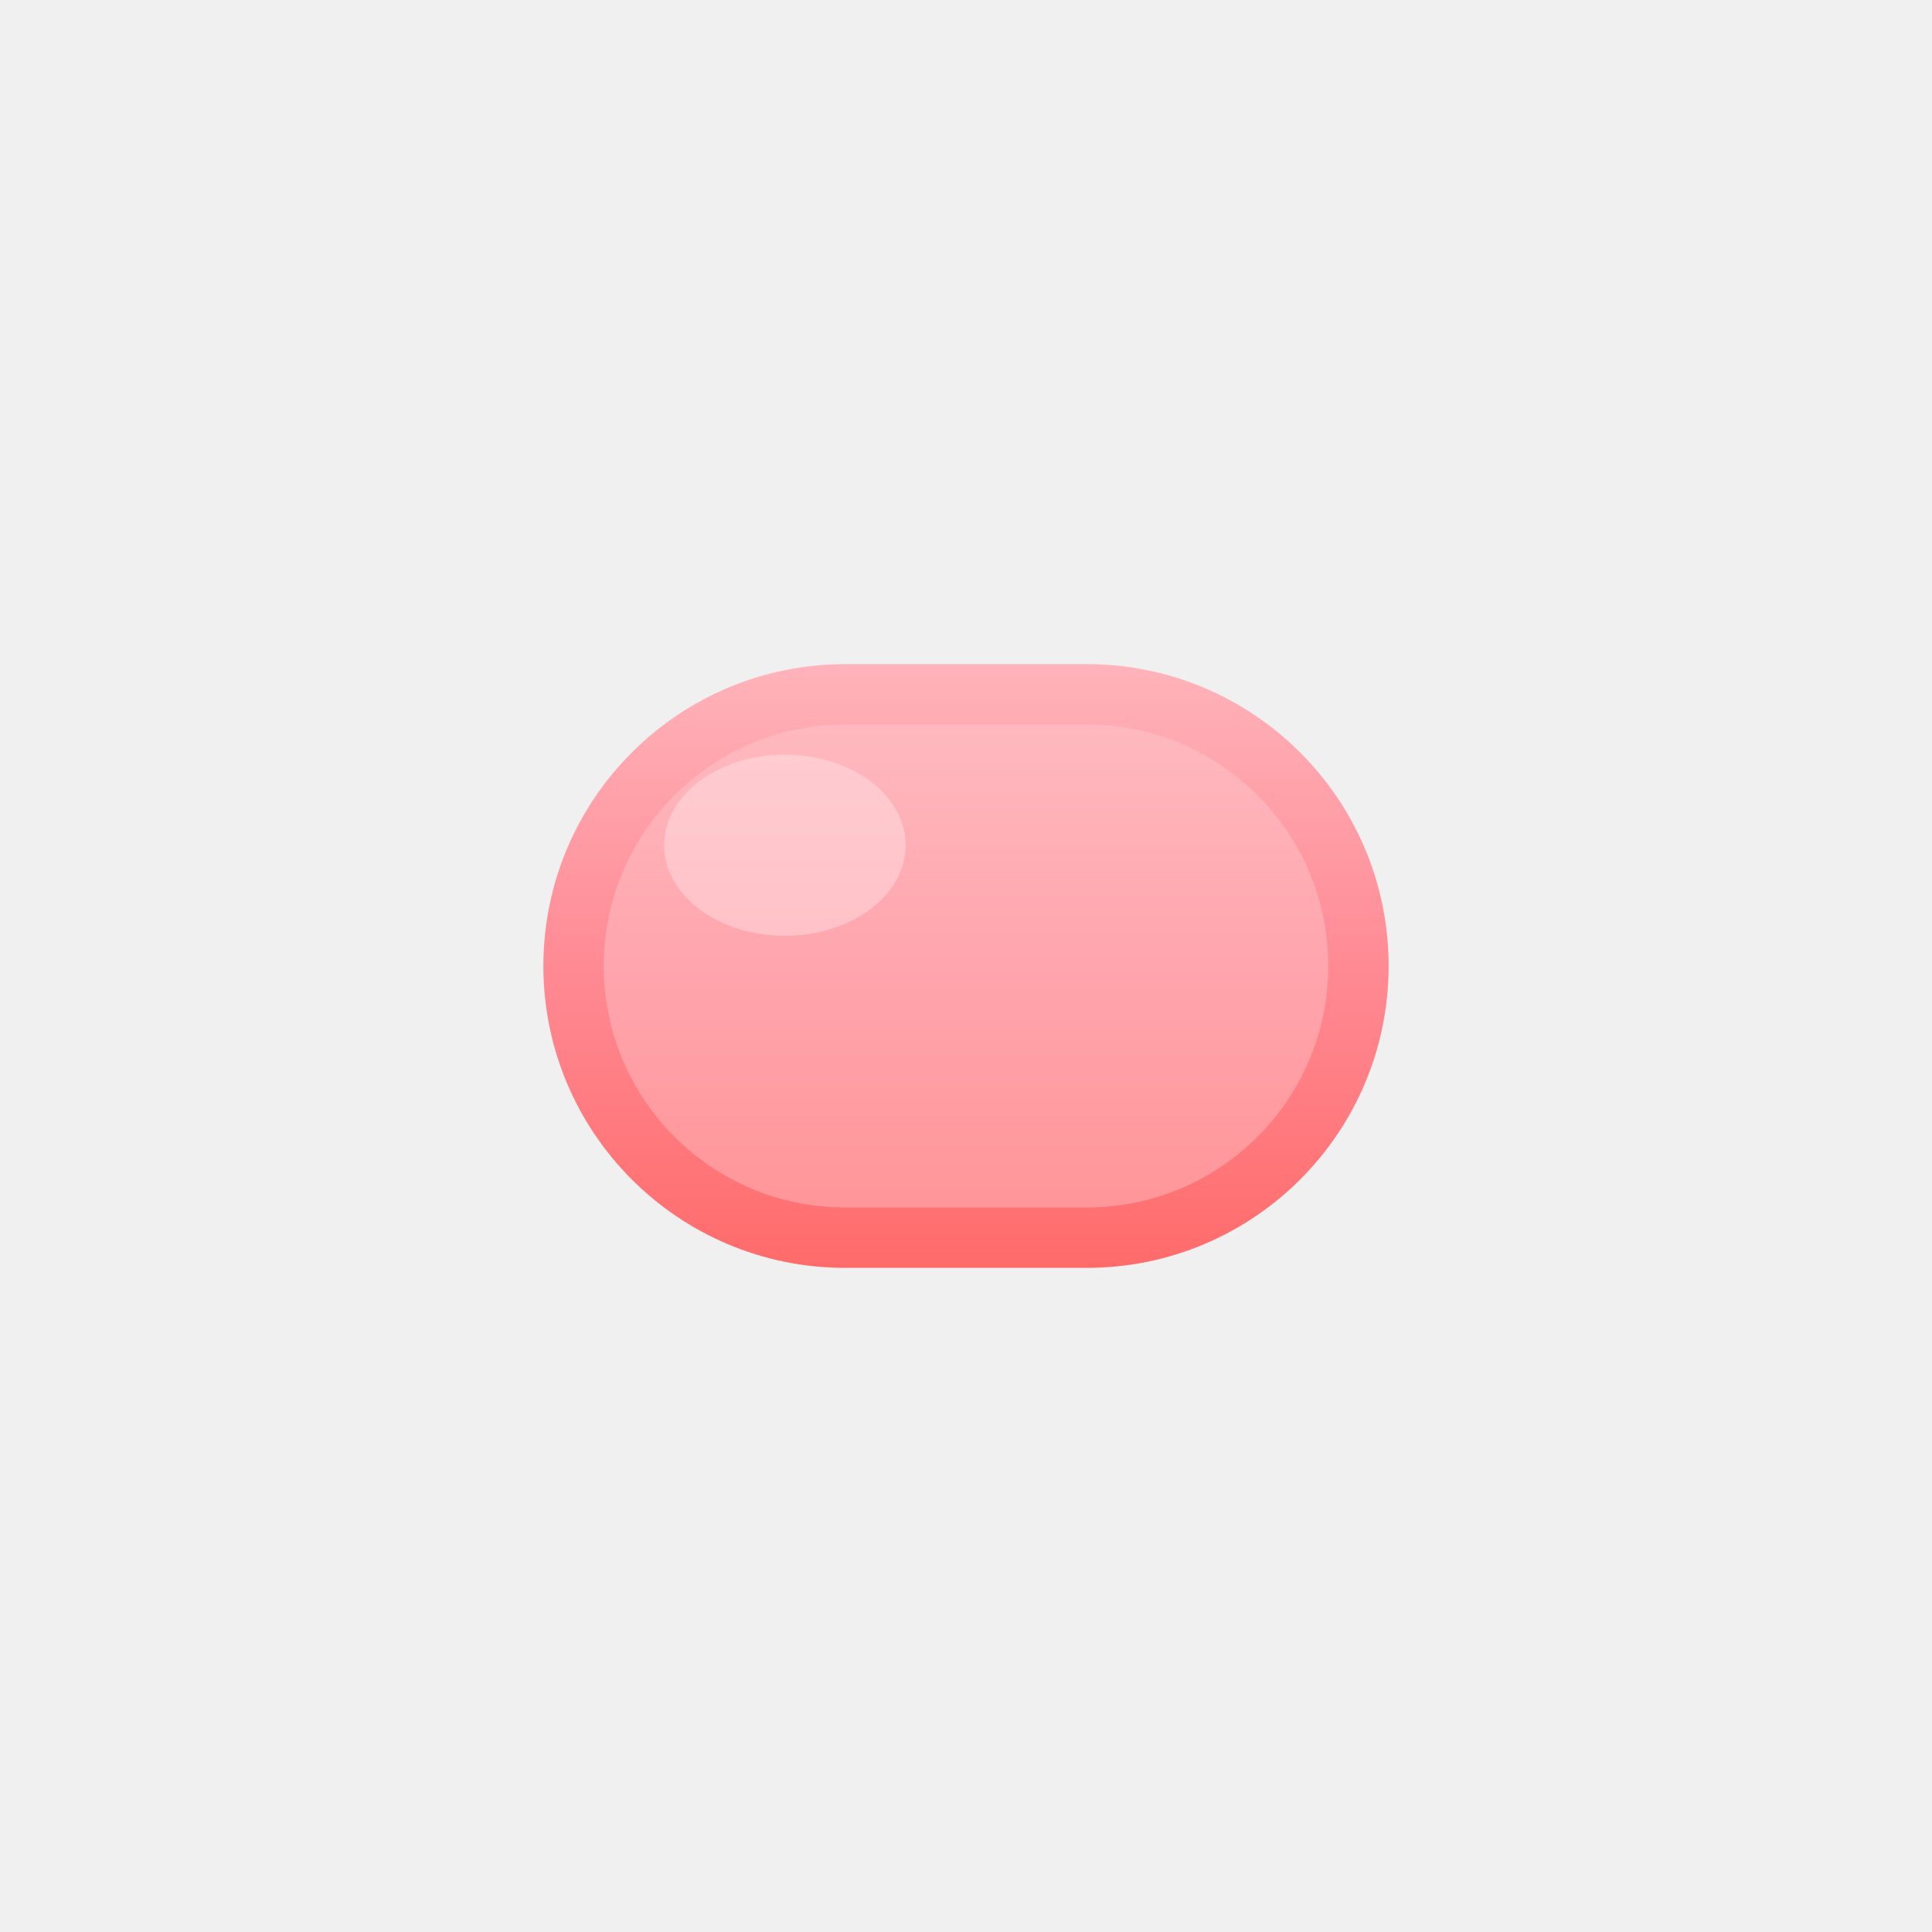
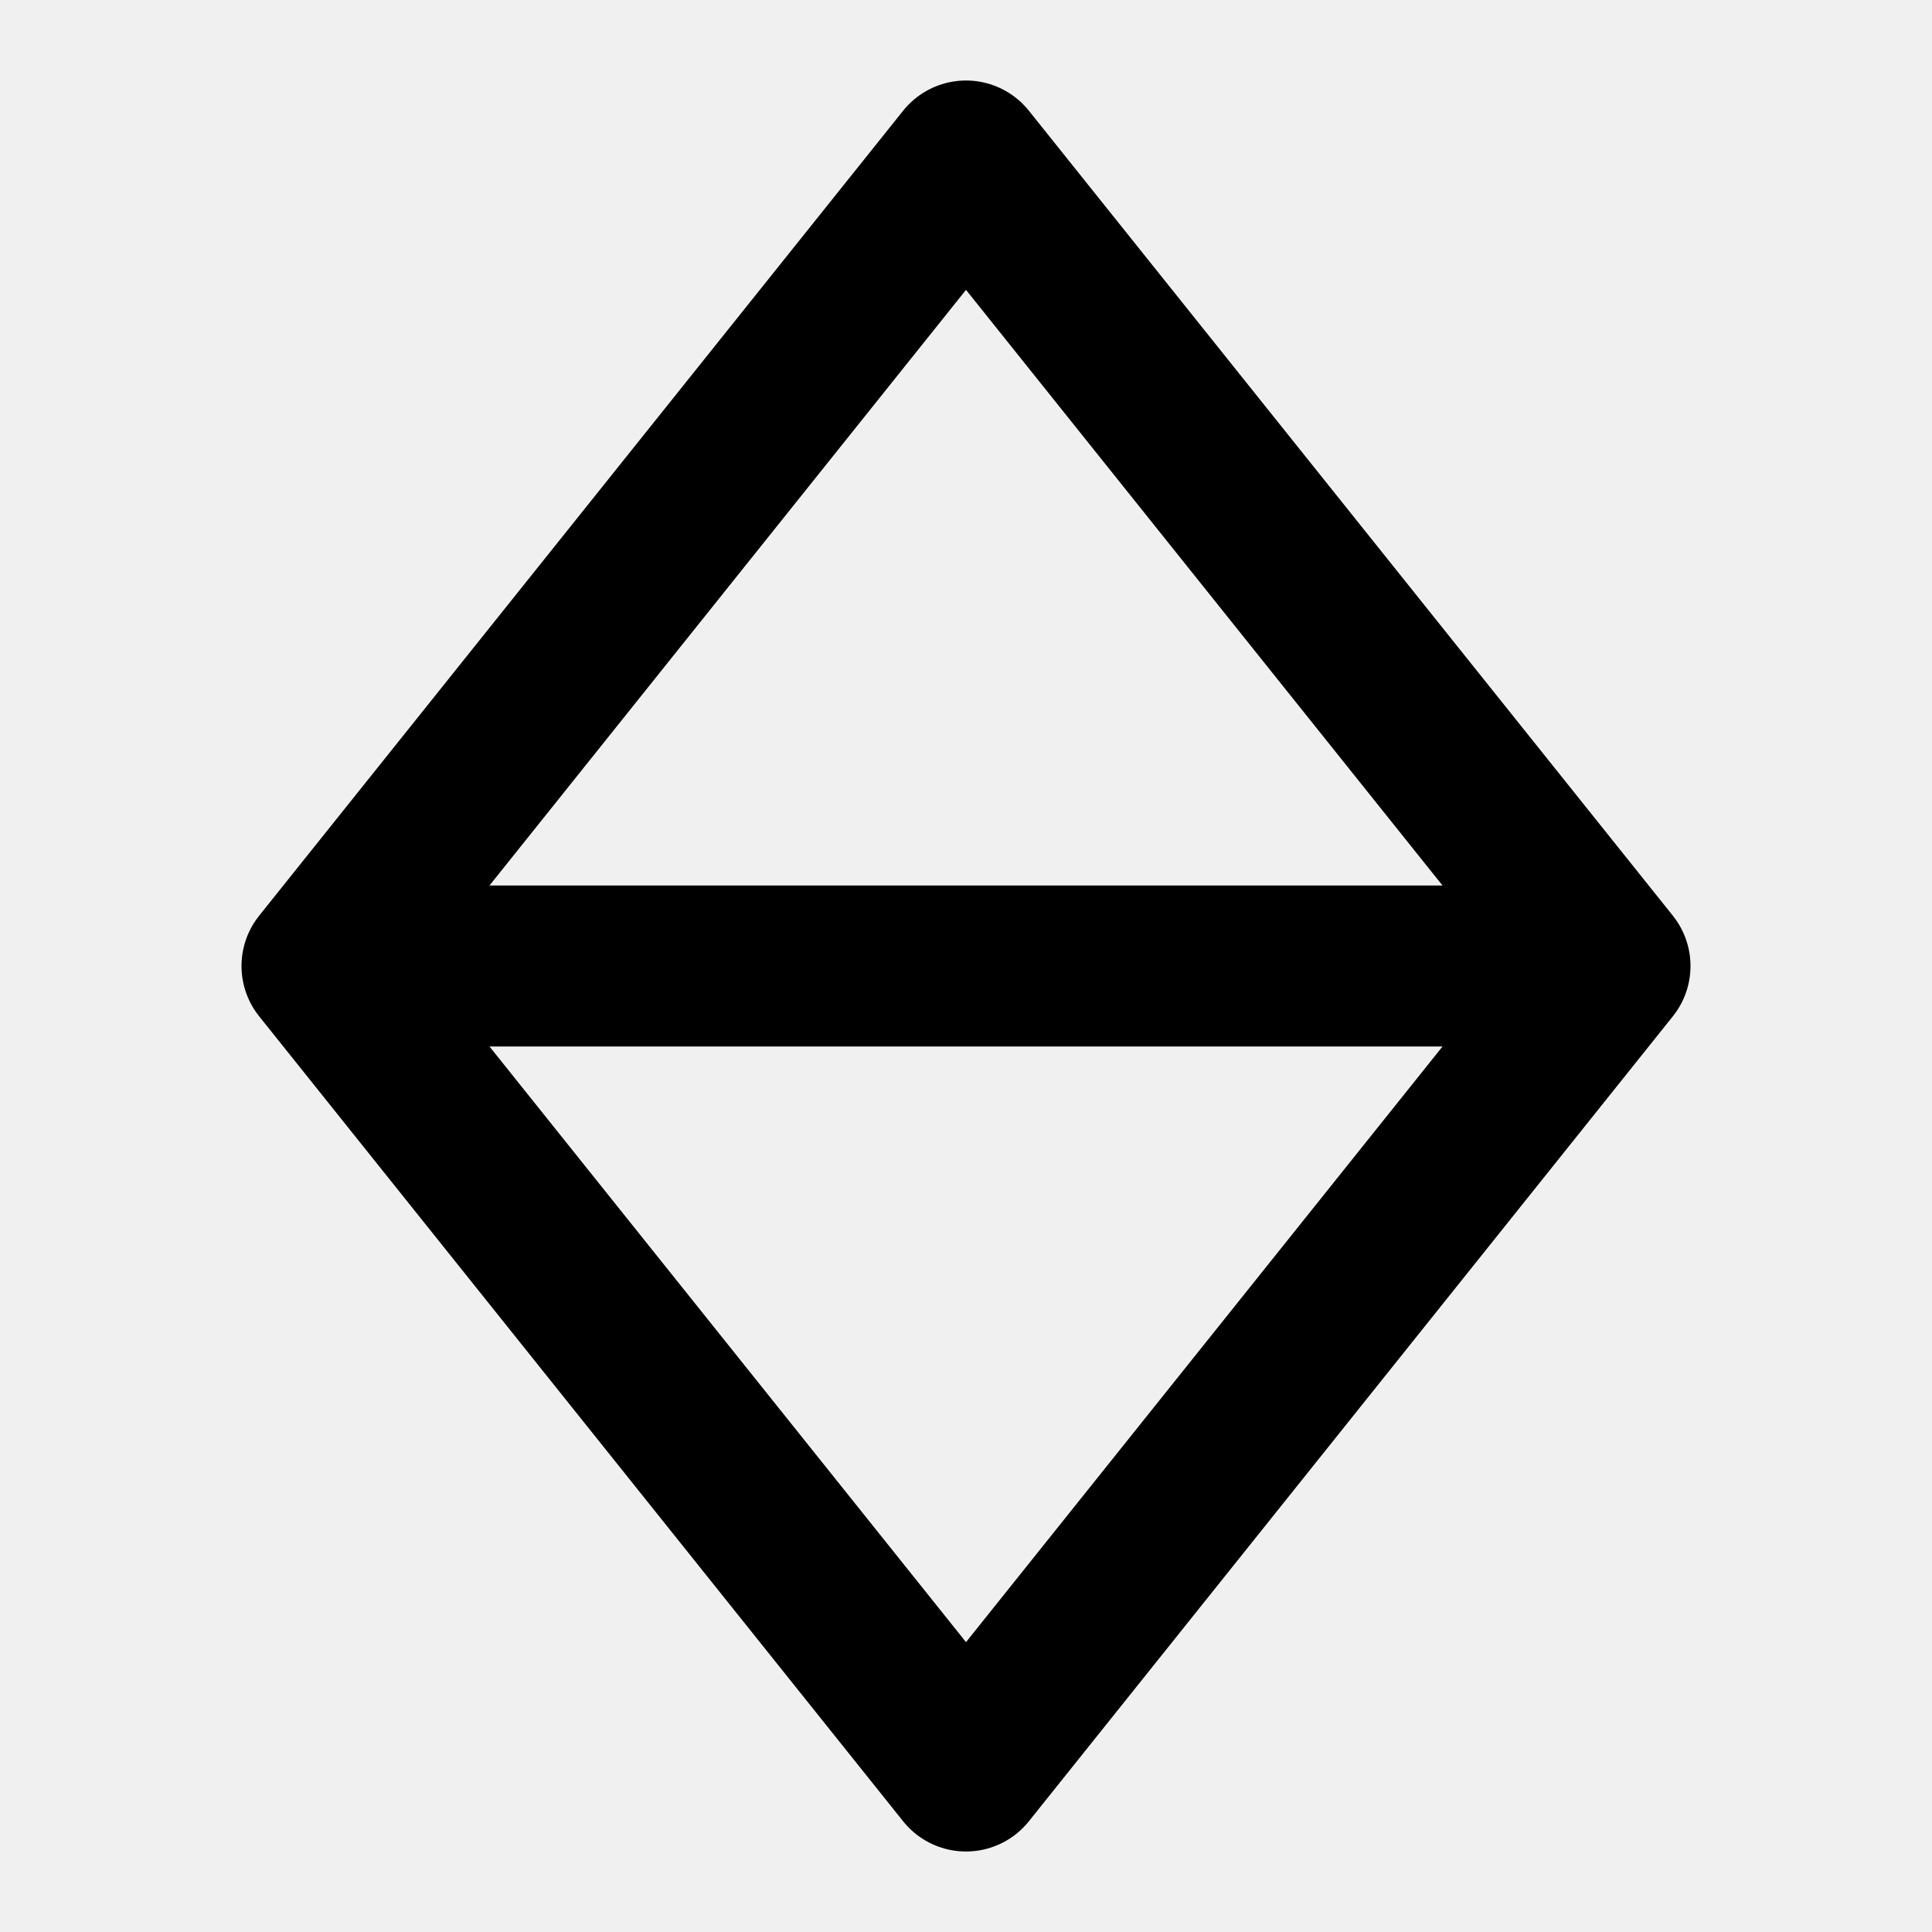
- <svg xmlns="http://www.w3.org/2000/svg" viewBox="0 0 64 64">
-   <defs>
-     <linearGradient id="soft1" x1="0%" y1="0%" x2="0%" y2="100%">
-       <stop offset="0%" stop-color="#FFB3BA" />
-       <stop offset="50%" stop-color="#FF8A94" />
-       <stop offset="100%" stop-color="#FF6B6B" />
-     </linearGradient>
-   </defs>
-   <rect x="18" y="22" width="28" height="20" rx="10" fill="url(#soft1)" />
-   <rect x="20" y="24" width="24" height="16" rx="8" fill="#FFCDD2" opacity="0.4" />
-   <ellipse cx="26" cy="28" rx="4" ry="3" fill="#fff" opacity="0.3" />
+ <svg xmlns="http://www.w3.org/2000/svg" viewBox="0 0 24 24" fill="none">
+   <path d="M12 2L20 12L12 22L4 12L12 2Z" stroke="currentColor" stroke-width="2" stroke-linejoin="round" />
+   <path d="M4 12H20" stroke="currentColor" stroke-width="2" />
</svg>
